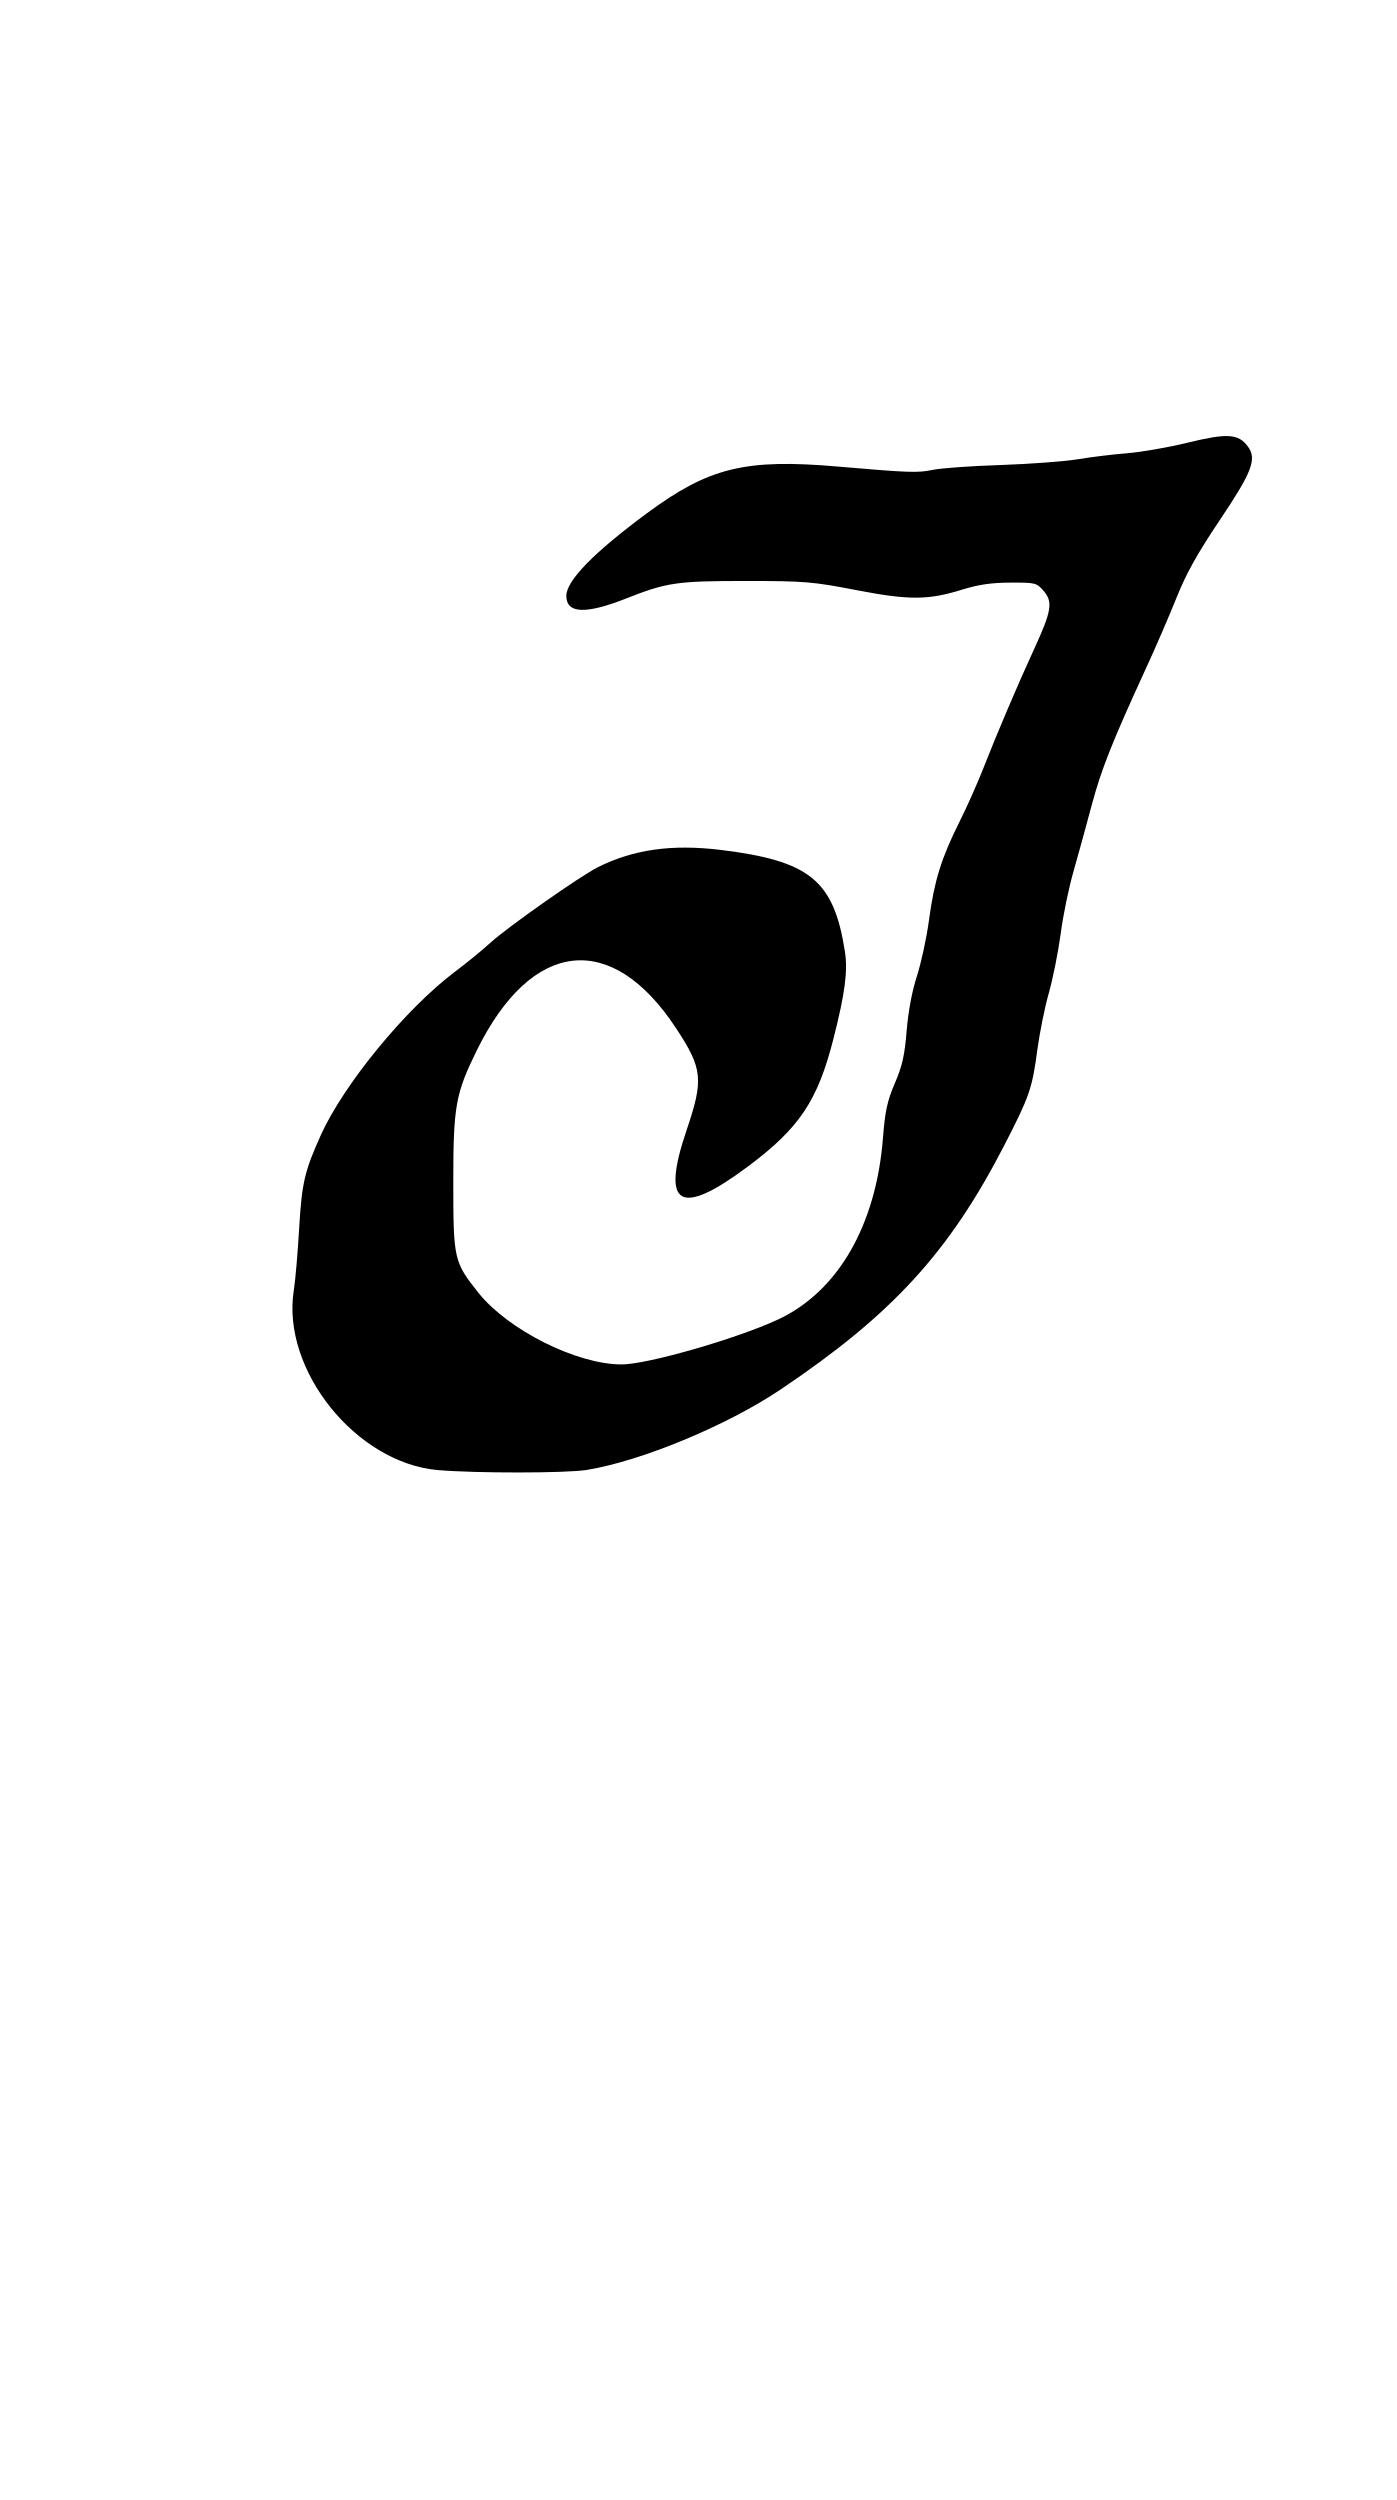
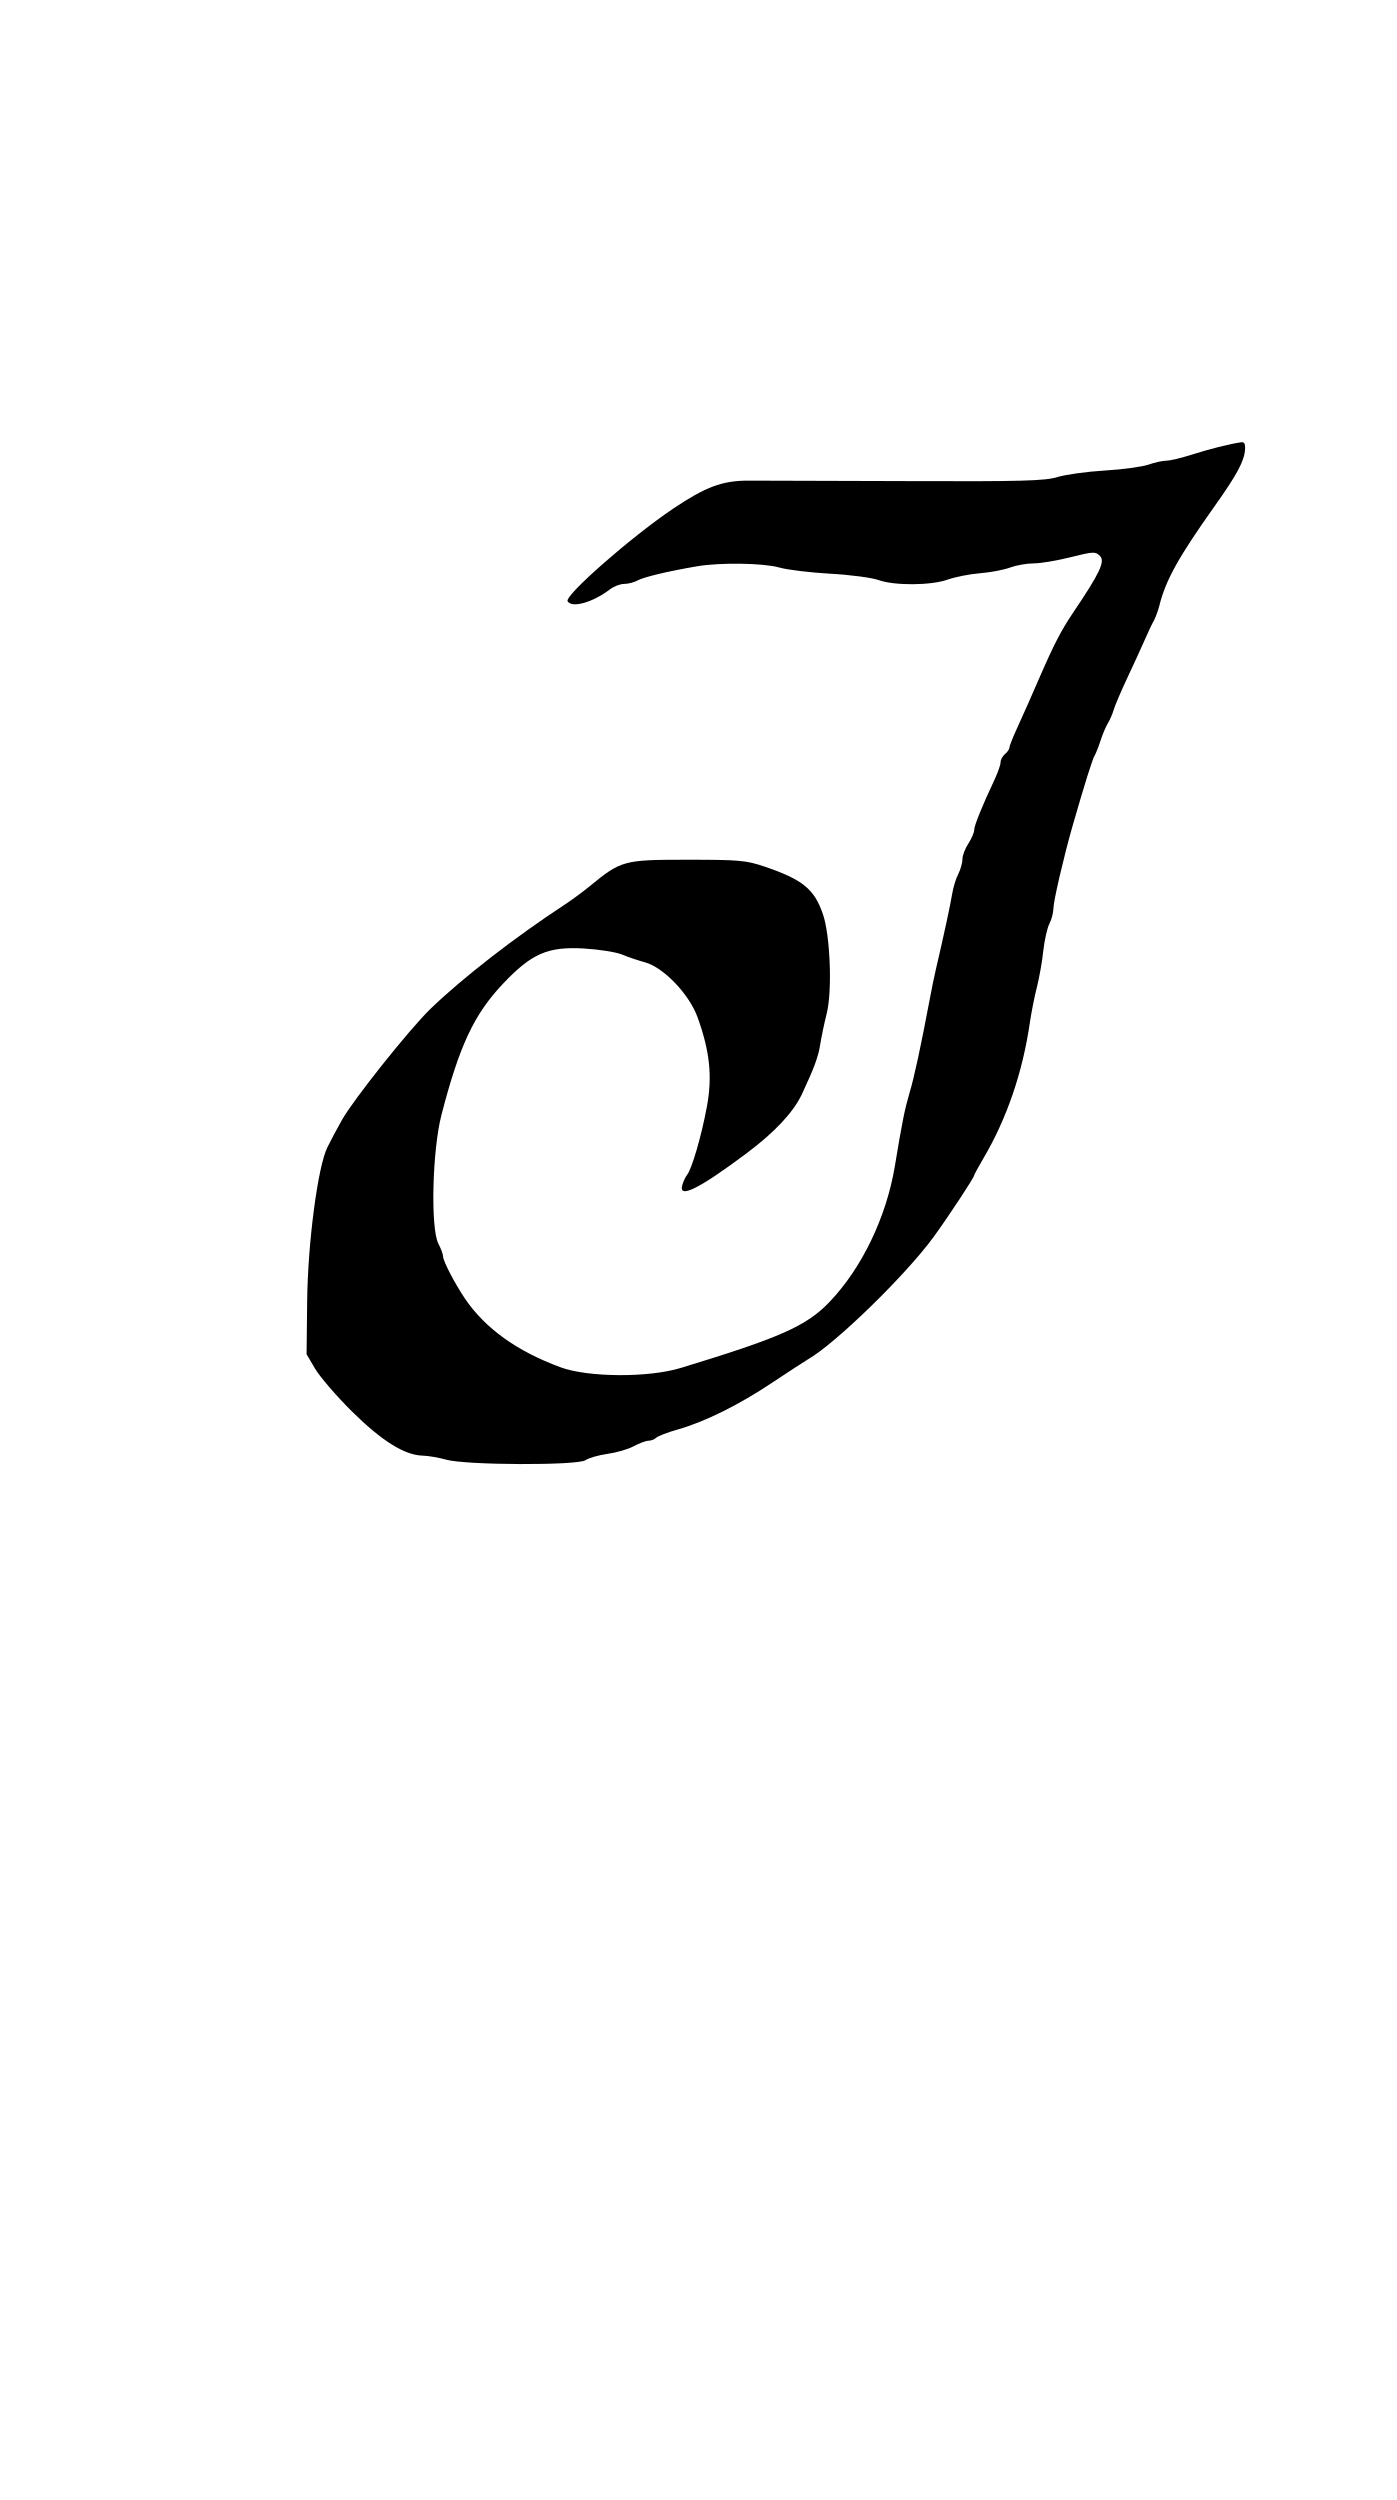
<svg xmlns="http://www.w3.org/2000/svg" viewBox="0 0 119.0 213.0" width="119.0" height="213.0">
-   <path fill="currentColor" fill-rule="evenodd" d="M37.29 125.25C30.34 124.64 23.97 116.71 25.03 109.95C25.17 109.09 25.37 106.69 25.49 104.62C25.72 100.77 25.94 99.82 27.33 96.72C29.29 92.38 34.54 85.98 38.75 82.80C39.78 82.03 41.13 80.92 41.75 80.35C43.19 79.03 49.41 74.65 50.95 73.88C53.98 72.37 57.24 71.91 61.38 72.41C68.99 73.34 71.03 74.99 71.98 81.03C72.25 82.71 72.00 84.61 71.01 88.50C69.67 93.78 68.11 96.11 63.73 99.38C57.90 103.74 56.29 102.78 58.50 96.28C59.96 91.98 59.87 91.05 57.61 87.62C52.11 79.24 45.29 80.00 40.62 89.50C38.81 93.18 38.62 94.24 38.62 100.75C38.62 107.29 38.68 107.52 40.74 110.12C43.27 113.31 49.14 116.25 52.96 116.25C55.14 116.25 62.70 114.08 66.25 112.44C71.38 110.07 74.65 104.41 75.23 96.93C75.41 94.64 75.60 93.79 76.24 92.29C76.87 90.84 77.08 89.91 77.25 87.79C77.39 86.12 77.72 84.38 78.13 83.14C78.48 82.04 78.95 79.90 79.15 78.39C79.60 75.03 80.20 73.12 81.76 69.99C82.42 68.68 83.34 66.59 83.82 65.36C84.93 62.52 86.72 58.31 88.13 55.25C89.60 52.05 89.72 51.28 88.92 50.35C88.31 49.65 88.22 49.63 86.08 49.64C84.49 49.64 83.35 49.81 82.00 50.23C79.08 51.14 77.46 51.15 72.92 50.27C69.24 49.56 68.56 49.50 63.53 49.50C57.65 49.50 56.82 49.62 53.30 51.01C49.89 52.35 48.25 52.28 48.25 50.77C48.25 49.47 50.60 47.07 55.13 43.72C60.41 39.82 63.50 39.07 71.38 39.75C77.38 40.27 78.20 40.30 79.43 40.04C80.10 39.89 82.73 39.70 85.27 39.62C87.80 39.53 90.78 39.31 91.88 39.12C92.97 38.94 94.83 38.71 96.00 38.62C97.17 38.53 99.49 38.13 101.17 37.72C104.57 36.89 105.50 36.95 106.31 38.03C107.11 39.10 106.69 40.20 103.88 44.38C102.01 47.17 101.05 48.89 100.25 50.90C99.65 52.40 98.45 55.19 97.56 57.11C94.75 63.23 93.81 65.60 93.00 68.65C92.57 70.28 91.88 72.77 91.48 74.18C91.07 75.59 90.57 78.00 90.37 79.56C90.16 81.11 89.71 83.36 89.37 84.57C89.02 85.78 88.58 87.98 88.38 89.45C87.95 92.73 87.70 93.44 85.56 97.59C80.86 106.71 76.01 112.00 66.50 118.39C61.93 121.46 54.65 124.48 49.98 125.24C48.21 125.52 40.55 125.53 37.29 125.25Z" />
+   <path fill="currentColor" fill-rule="evenodd" d="M38.00 124.36C37.38 124.19 36.48 124.03 36.00 124.02C34.47 123.98 32.53 122.77 29.98 120.25C28.66 118.94 27.26 117.31 26.85 116.62L26.12 115.38L26.17 110.88C26.22 105.91 27.08 99.36 27.90 97.74C28.36 96.83 28.50 96.56 29.14 95.41C30.10 93.70 34.86 87.72 36.66 85.97C39.40 83.32 43.89 79.84 48.12 77.07C48.67 76.71 49.63 76.01 50.25 75.50C52.93 73.30 53.14 73.25 58.56 73.25C63.01 73.25 63.56 73.30 65.16 73.84C68.39 74.94 69.38 75.75 70.11 77.88C70.74 79.69 70.92 84.45 70.43 86.38C70.22 87.20 69.98 88.38 69.88 89.00C69.72 90.04 69.35 91.03 68.31 93.25C67.58 94.78 66.02 96.45 63.66 98.22C59.53 101.32 57.75 102.19 58.14 100.94C58.23 100.63 58.42 100.24 58.55 100.08C58.95 99.58 59.77 96.76 60.22 94.32C60.71 91.73 60.48 89.56 59.42 86.64C58.70 84.68 56.52 82.41 54.95 81.99C54.36 81.83 53.48 81.53 53.00 81.33C52.52 81.12 51.04 80.89 49.72 80.81C46.65 80.64 45.28 81.25 42.85 83.82C40.39 86.42 39.14 89.08 37.61 95.00C36.83 98.01 36.67 104.64 37.35 105.96C37.57 106.38 37.75 106.87 37.75 107.05C37.75 107.44 38.75 109.36 39.62 110.65C41.35 113.19 44.04 115.12 47.75 116.49C50.10 117.36 55.25 117.39 58.00 116.55C66.50 113.96 68.69 112.99 70.66 110.94C73.41 108.08 75.52 103.71 76.24 99.36C76.89 95.45 77.08 94.52 77.49 93.12C77.89 91.79 78.42 89.34 79.24 85.00C79.38 84.24 79.60 83.17 79.73 82.62C80.43 79.62 80.99 77.01 81.13 76.13C81.22 75.59 81.45 74.83 81.65 74.46C81.84 74.08 82.00 73.52 82.00 73.20C82.00 72.88 82.23 72.29 82.50 71.88C82.77 71.46 83.00 70.94 83.00 70.72C83.00 70.34 83.66 68.71 84.77 66.35C85.03 65.78 85.25 65.15 85.25 64.94C85.25 64.73 85.42 64.42 85.62 64.25C85.83 64.08 86.00 63.83 86.00 63.70C86.00 63.57 86.29 62.83 86.65 62.05C87.35 60.51 87.83 59.43 88.50 57.88C89.81 54.86 90.41 53.71 91.48 52.12C93.71 48.82 94.18 47.82 93.71 47.36C93.34 46.98 93.15 46.99 91.23 47.47C90.09 47.76 88.67 48.00 88.08 48.00C87.49 48.00 86.59 48.16 86.07 48.35C85.55 48.55 84.39 48.77 83.50 48.84C82.61 48.91 81.37 49.16 80.75 49.38C79.32 49.89 76.21 49.91 74.85 49.42C74.29 49.22 72.43 48.97 70.72 48.88C69.02 48.78 67.07 48.55 66.39 48.35C65.04 47.97 61.35 47.91 59.38 48.25C56.91 48.67 54.87 49.16 54.33 49.45C54.03 49.62 53.51 49.75 53.18 49.75C52.84 49.75 52.30 49.96 51.97 50.21C50.51 51.33 48.73 51.83 48.36 51.23C48.07 50.75 53.80 45.72 57.38 43.32C60.09 41.50 61.51 40.96 63.69 40.95C64.75 40.95 70.86 40.97 77.25 40.99C87.14 41.03 89.06 40.97 90.12 40.64C90.81 40.43 92.61 40.18 94.12 40.09C95.64 40.00 97.31 39.77 97.84 39.59C98.38 39.40 99.07 39.25 99.37 39.25C99.68 39.25 100.65 39.02 101.53 38.74C102.98 38.27 104.78 37.82 105.75 37.68C106.01 37.64 106.11 37.82 106.08 38.27C106.02 39.28 105.40 40.43 103.49 43.12C100.41 47.46 99.31 49.43 98.77 51.63C98.66 52.04 98.46 52.60 98.31 52.88C98.15 53.15 97.81 53.88 97.54 54.50C97.27 55.12 96.60 56.58 96.05 57.75C95.50 58.92 94.97 60.16 94.88 60.50C94.78 60.84 94.56 61.35 94.39 61.62C94.22 61.90 93.93 62.58 93.76 63.12C93.58 63.67 93.35 64.24 93.26 64.38C93.10 64.60 92.40 66.83 91.38 70.38C90.65 72.92 89.75 76.79 89.75 77.40C89.75 77.74 89.60 78.33 89.41 78.70C89.22 79.07 88.99 80.11 88.89 81.00C88.80 81.89 88.55 83.28 88.35 84.08C88.14 84.88 87.88 86.23 87.75 87.08C87.14 91.34 85.78 95.31 83.78 98.70C83.35 99.43 83.00 100.08 83.00 100.14C83.00 100.32 80.82 103.63 79.55 105.38C77.18 108.63 71.17 114.49 68.83 115.82C68.54 115.99 67.20 116.87 65.84 117.77C62.99 119.68 60.11 121.11 57.79 121.78C56.89 122.03 56.04 122.36 55.90 122.50C55.76 122.64 55.47 122.75 55.26 122.75C55.04 122.75 54.47 122.96 53.99 123.22C53.51 123.48 52.50 123.77 51.75 123.87C50.99 123.98 50.15 124.22 49.88 124.41C49.21 124.87 39.65 124.84 38.00 124.36Z" />
</svg>
